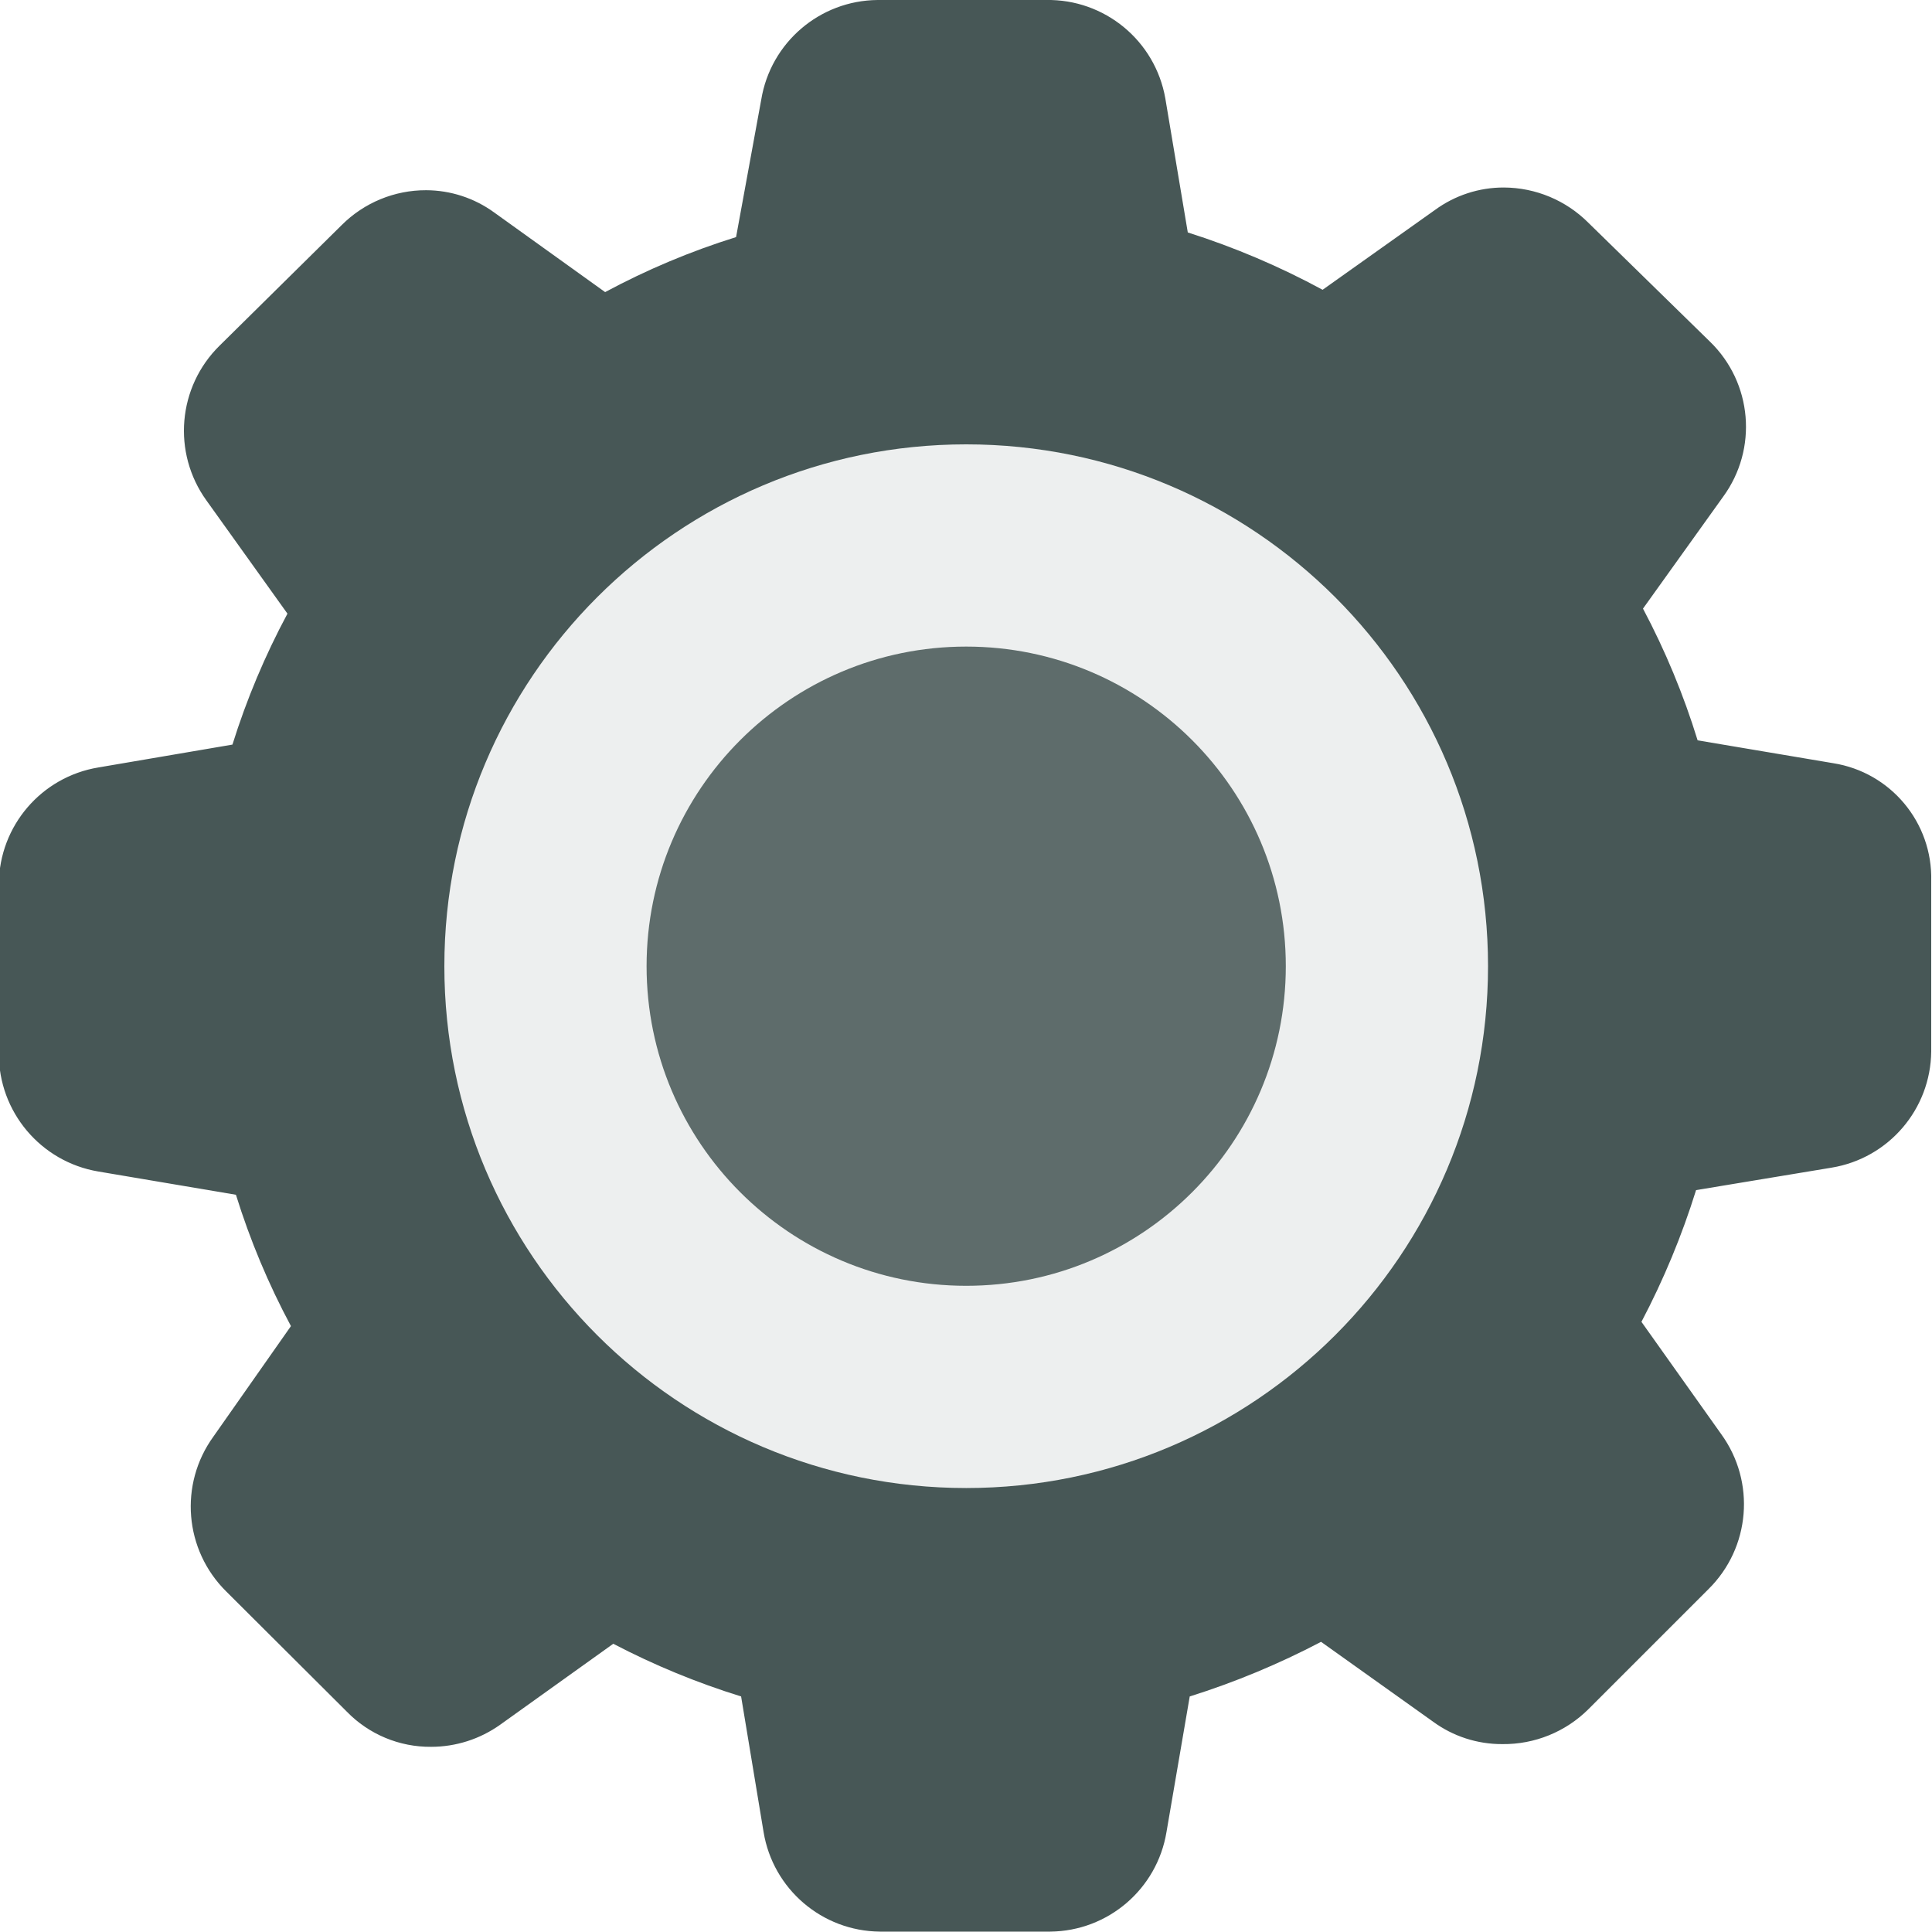
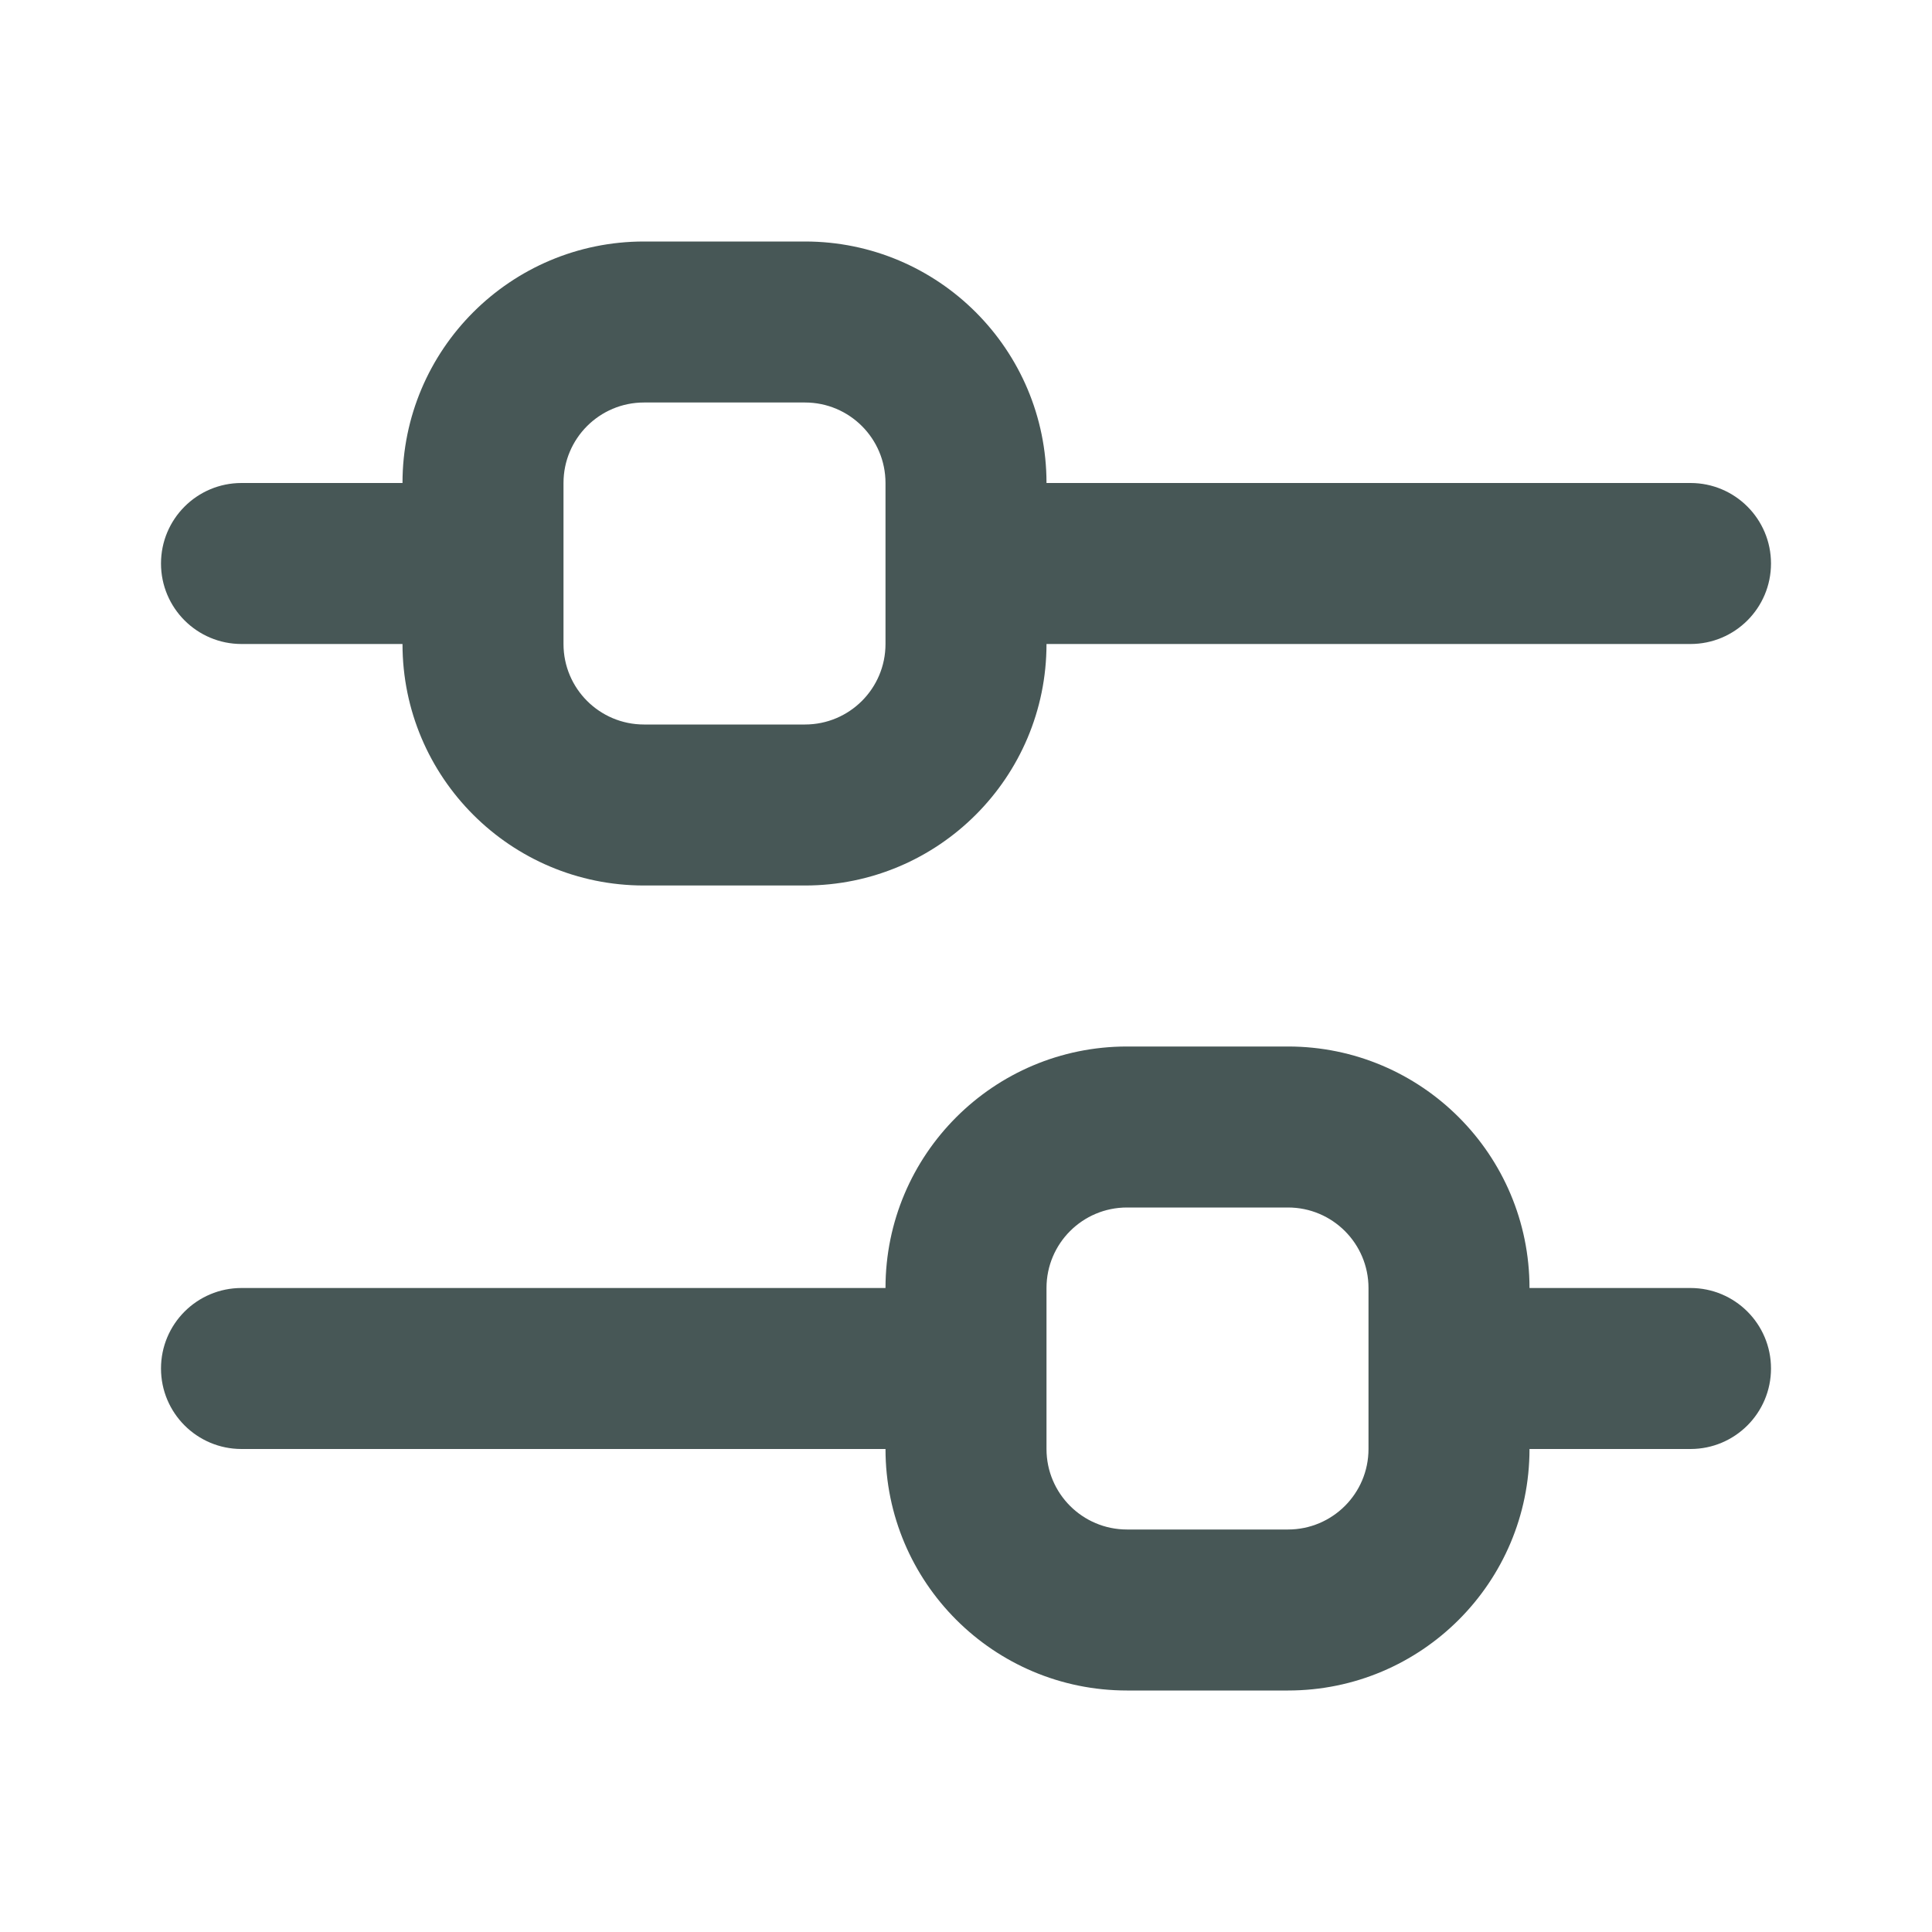
- <svg xmlns="http://www.w3.org/2000/svg" viewBox="0 0 49.87 49.87" id="settings">
-   <g fill="#001514" class="color000000 svgShape">
-     <g fill="#001514" class="color000000 svgShape">
-       <path fill="#475756" d="m47.32 19.7-3.5-.59a19.48 19.48 0 0 0-1.41-3.4l2.07-2.89a3.06 3.06 0 0 0-.34-4L41 5.75a3.1 3.1 0 0 0-2.18-.91 3 3 0 0 0-1.78.58l-2.9 2.06A20 20 0 0 0 30.66 6l-.58-3.46A3.07 3.07 0 0 0 27 0h-4.35a3.07 3.07 0 0 0-3 2.57L19 6.12a19.21 19.21 0 0 0-3.38 1.42l-2.87-2.06A3 3 0 0 0 11 4.91a3.07 3.07 0 0 0-2.18.9L5.67 8.92a3.08 3.08 0 0 0-.34 4l2.09 2.92A19.37 19.37 0 0 0 6 19.22l-3.46.59a3.07 3.07 0 0 0-2.57 3v4.38a3.08 3.08 0 0 0 2.57 3.05l3.55.6a19.3 19.3 0 0 0 1.42 3.39l-2 2.85a3.08 3.08 0 0 0 .33 4l3.11 3.1a3 3 0 0 0 2.18.91 3.07 3.07 0 0 0 1.78-.57l2.92-2.09a19.76 19.76 0 0 0 3.3 1.36l.58 3.5a3.07 3.07 0 0 0 3 2.57h4.4a3.07 3.07 0 0 0 3-2.57l.6-3.5a20.54 20.54 0 0 0 3.39-1.41l2.89 2.06a3 3 0 0 0 1.79.58 3.1 3.1 0 0 0 2.22-.9l3.1-3.1a3.08 3.08 0 0 0 .33-4l-2.06-2.9a20.15 20.15 0 0 0 1.41-3.4l3.5-.58a3.07 3.07 0 0 0 2.57-3v-4.4a3 3 0 0 0-2.53-3.04ZM24.94 30.61a5.68 5.68 0 1 1 5.67-5.67 5.67 5.67 0 0 1-5.67 5.67Z" class="color555555 svgShape" />
-       <circle cx="24.94" cy="24.94" r="13.47" fill="#edefef" class="colorfafafa svgShape" />
-       <circle cx="24.94" cy="24.94" r="8.25" fill="#5e6c6b" class="color0379d4 svgShape" />
-     </g>
-   </g>
+ <svg xmlns="http://www.w3.org/2000/svg" viewBox="0 0 24 24" id="Adjustment">
+   <path d="M21 16H19a3 3 0 0 0-3-3H14a3 3 0 0 0-3 3H3a1 1 0 0 0 0 2h8a3 3 0 0 0 3 3h2a3 3 0 0 0 3-3h2a1 1 0 0 0 0-2zm-4 2a1 1 0 0 1-1 1H14a1 1 0 0 1-1-1V16a1 1 0 0 1 1-1h2a1 1 0 0 1 1 1zM3 8H5a3 3 0 0 0 3 3h2a3 3 0 0 0 3-3h8a1 1 0 0 0 0-2H13a3 3 0 0 0-3-3H8A3 3 0 0 0 5 6H3A1 1 0 0 0 3 8zM7 6A1 1 0 0 1 8 5h2a1 1 0 0 1 1 1V8a1 1 0 0 1-1 1H8A1 1 0 0 1 7 8z" fill="#475756" class="color000000 svgShape" />
</svg>
